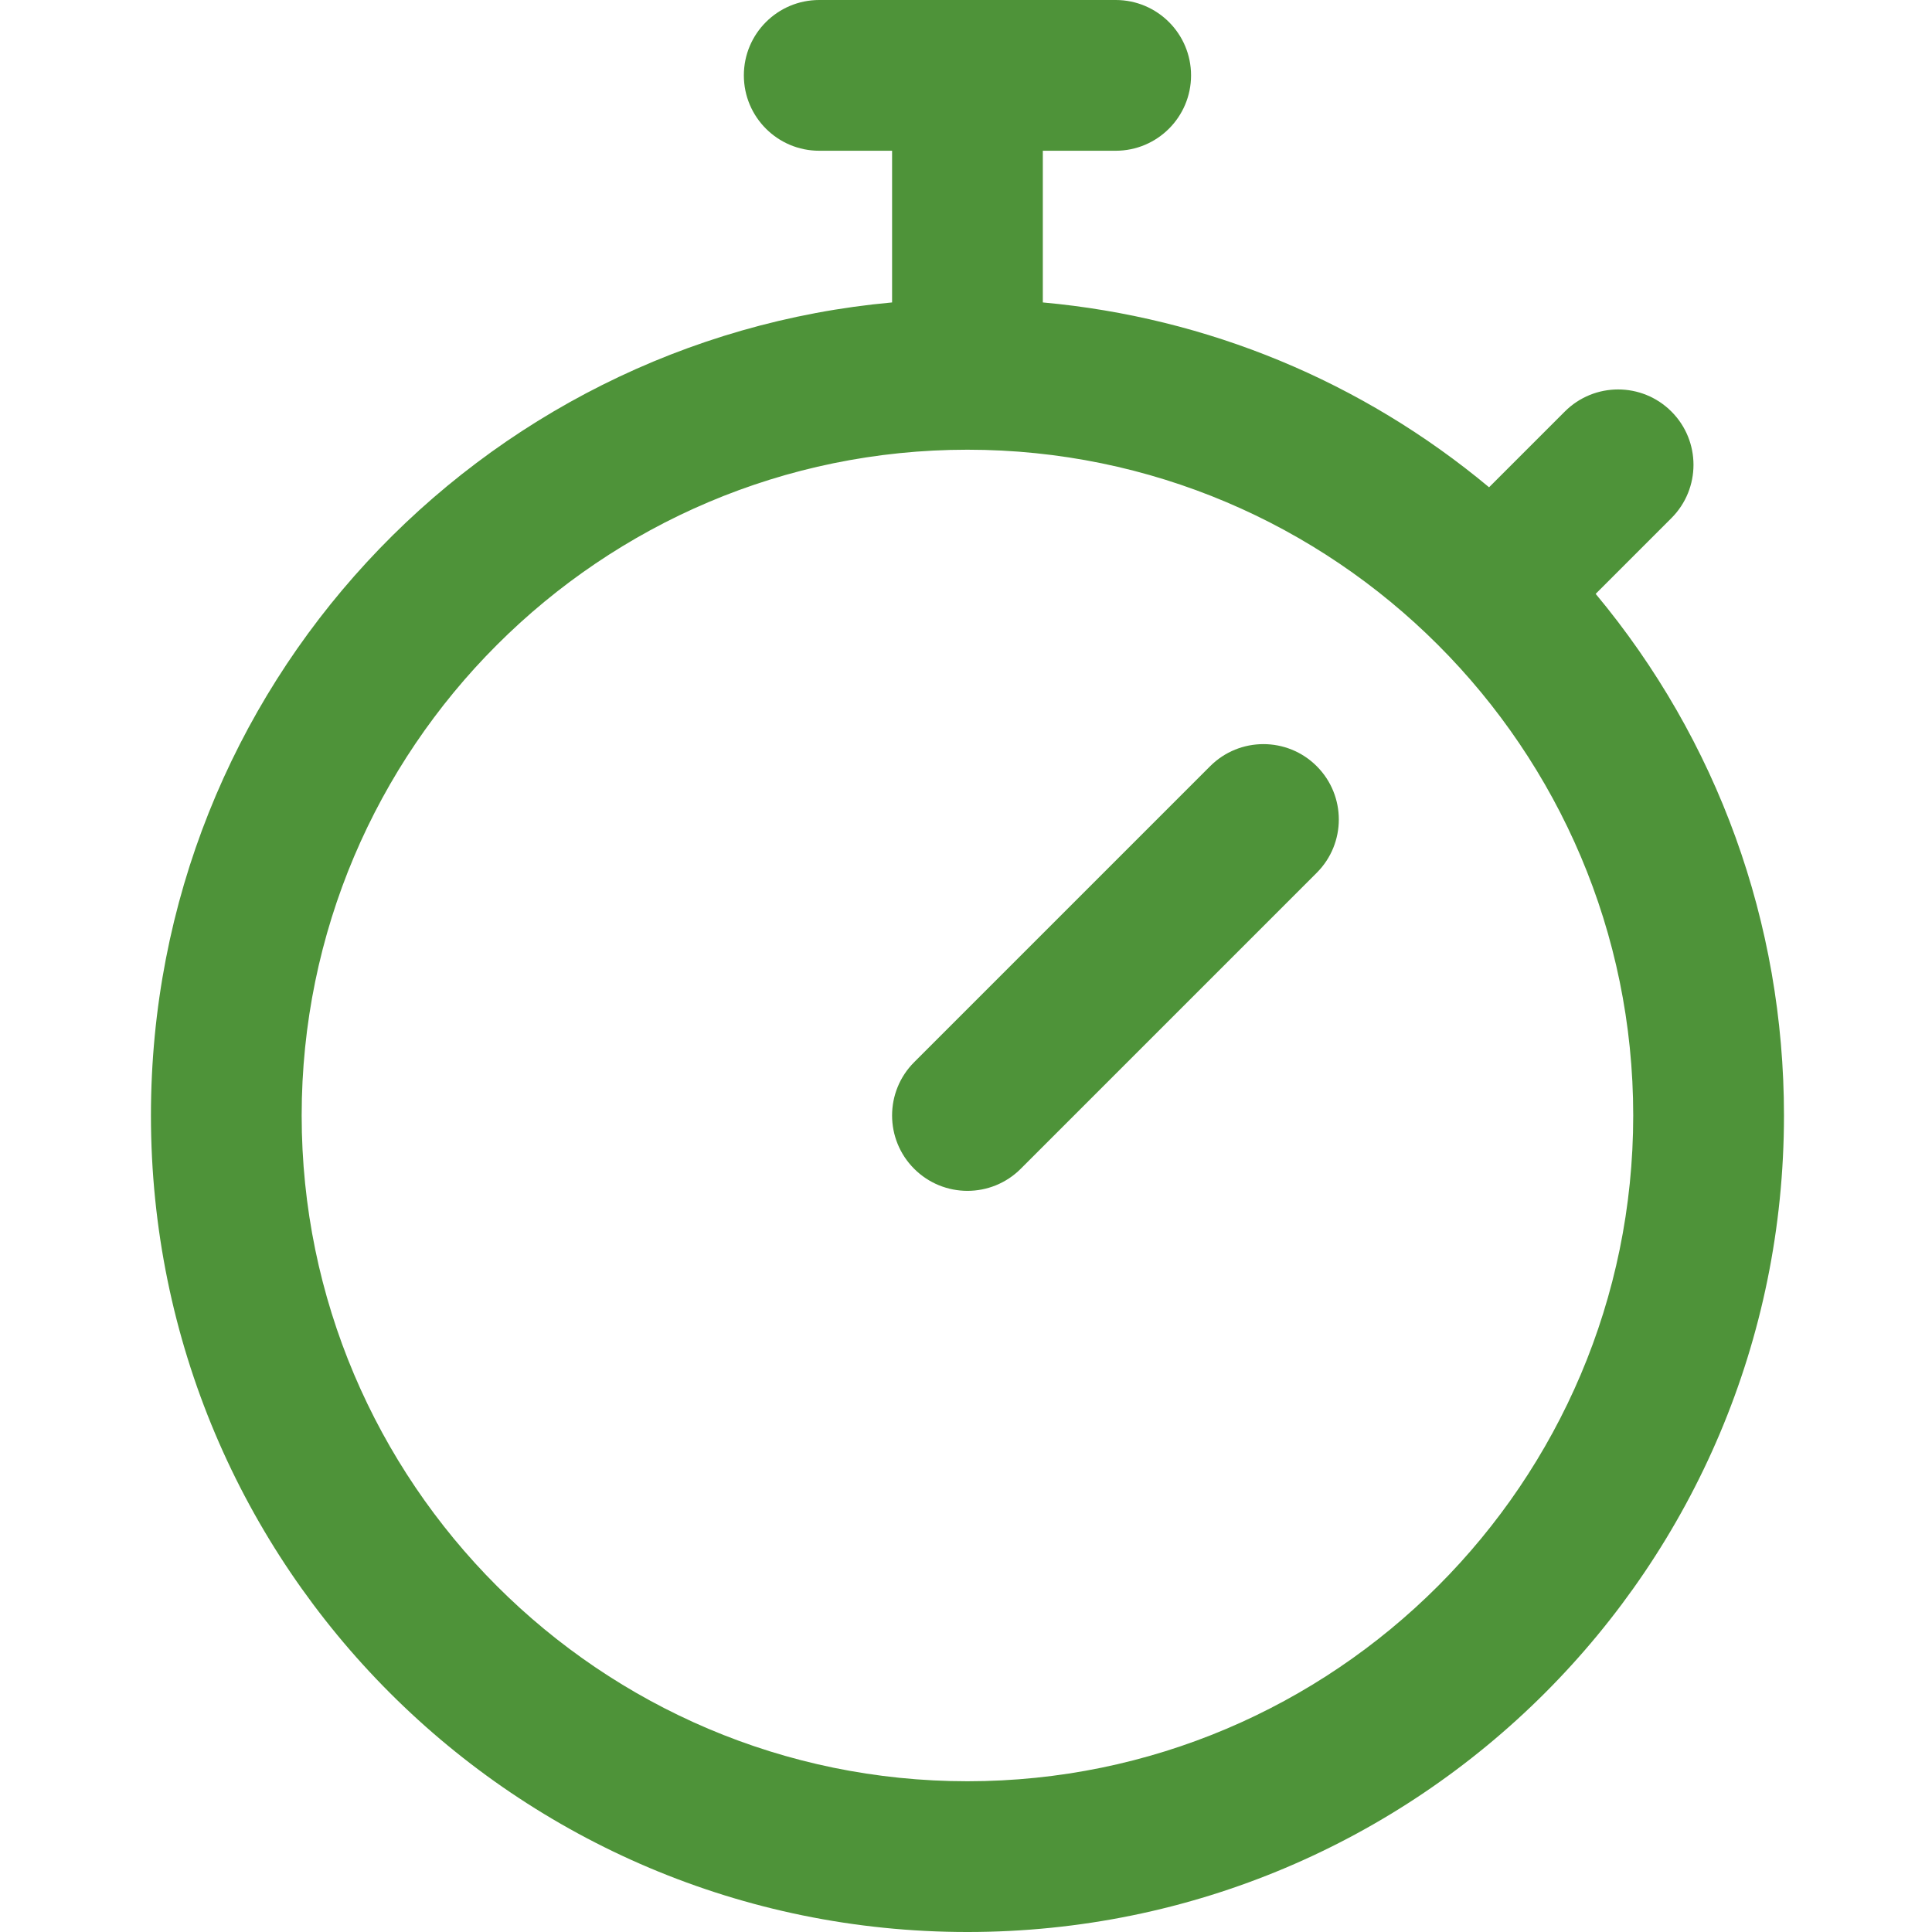
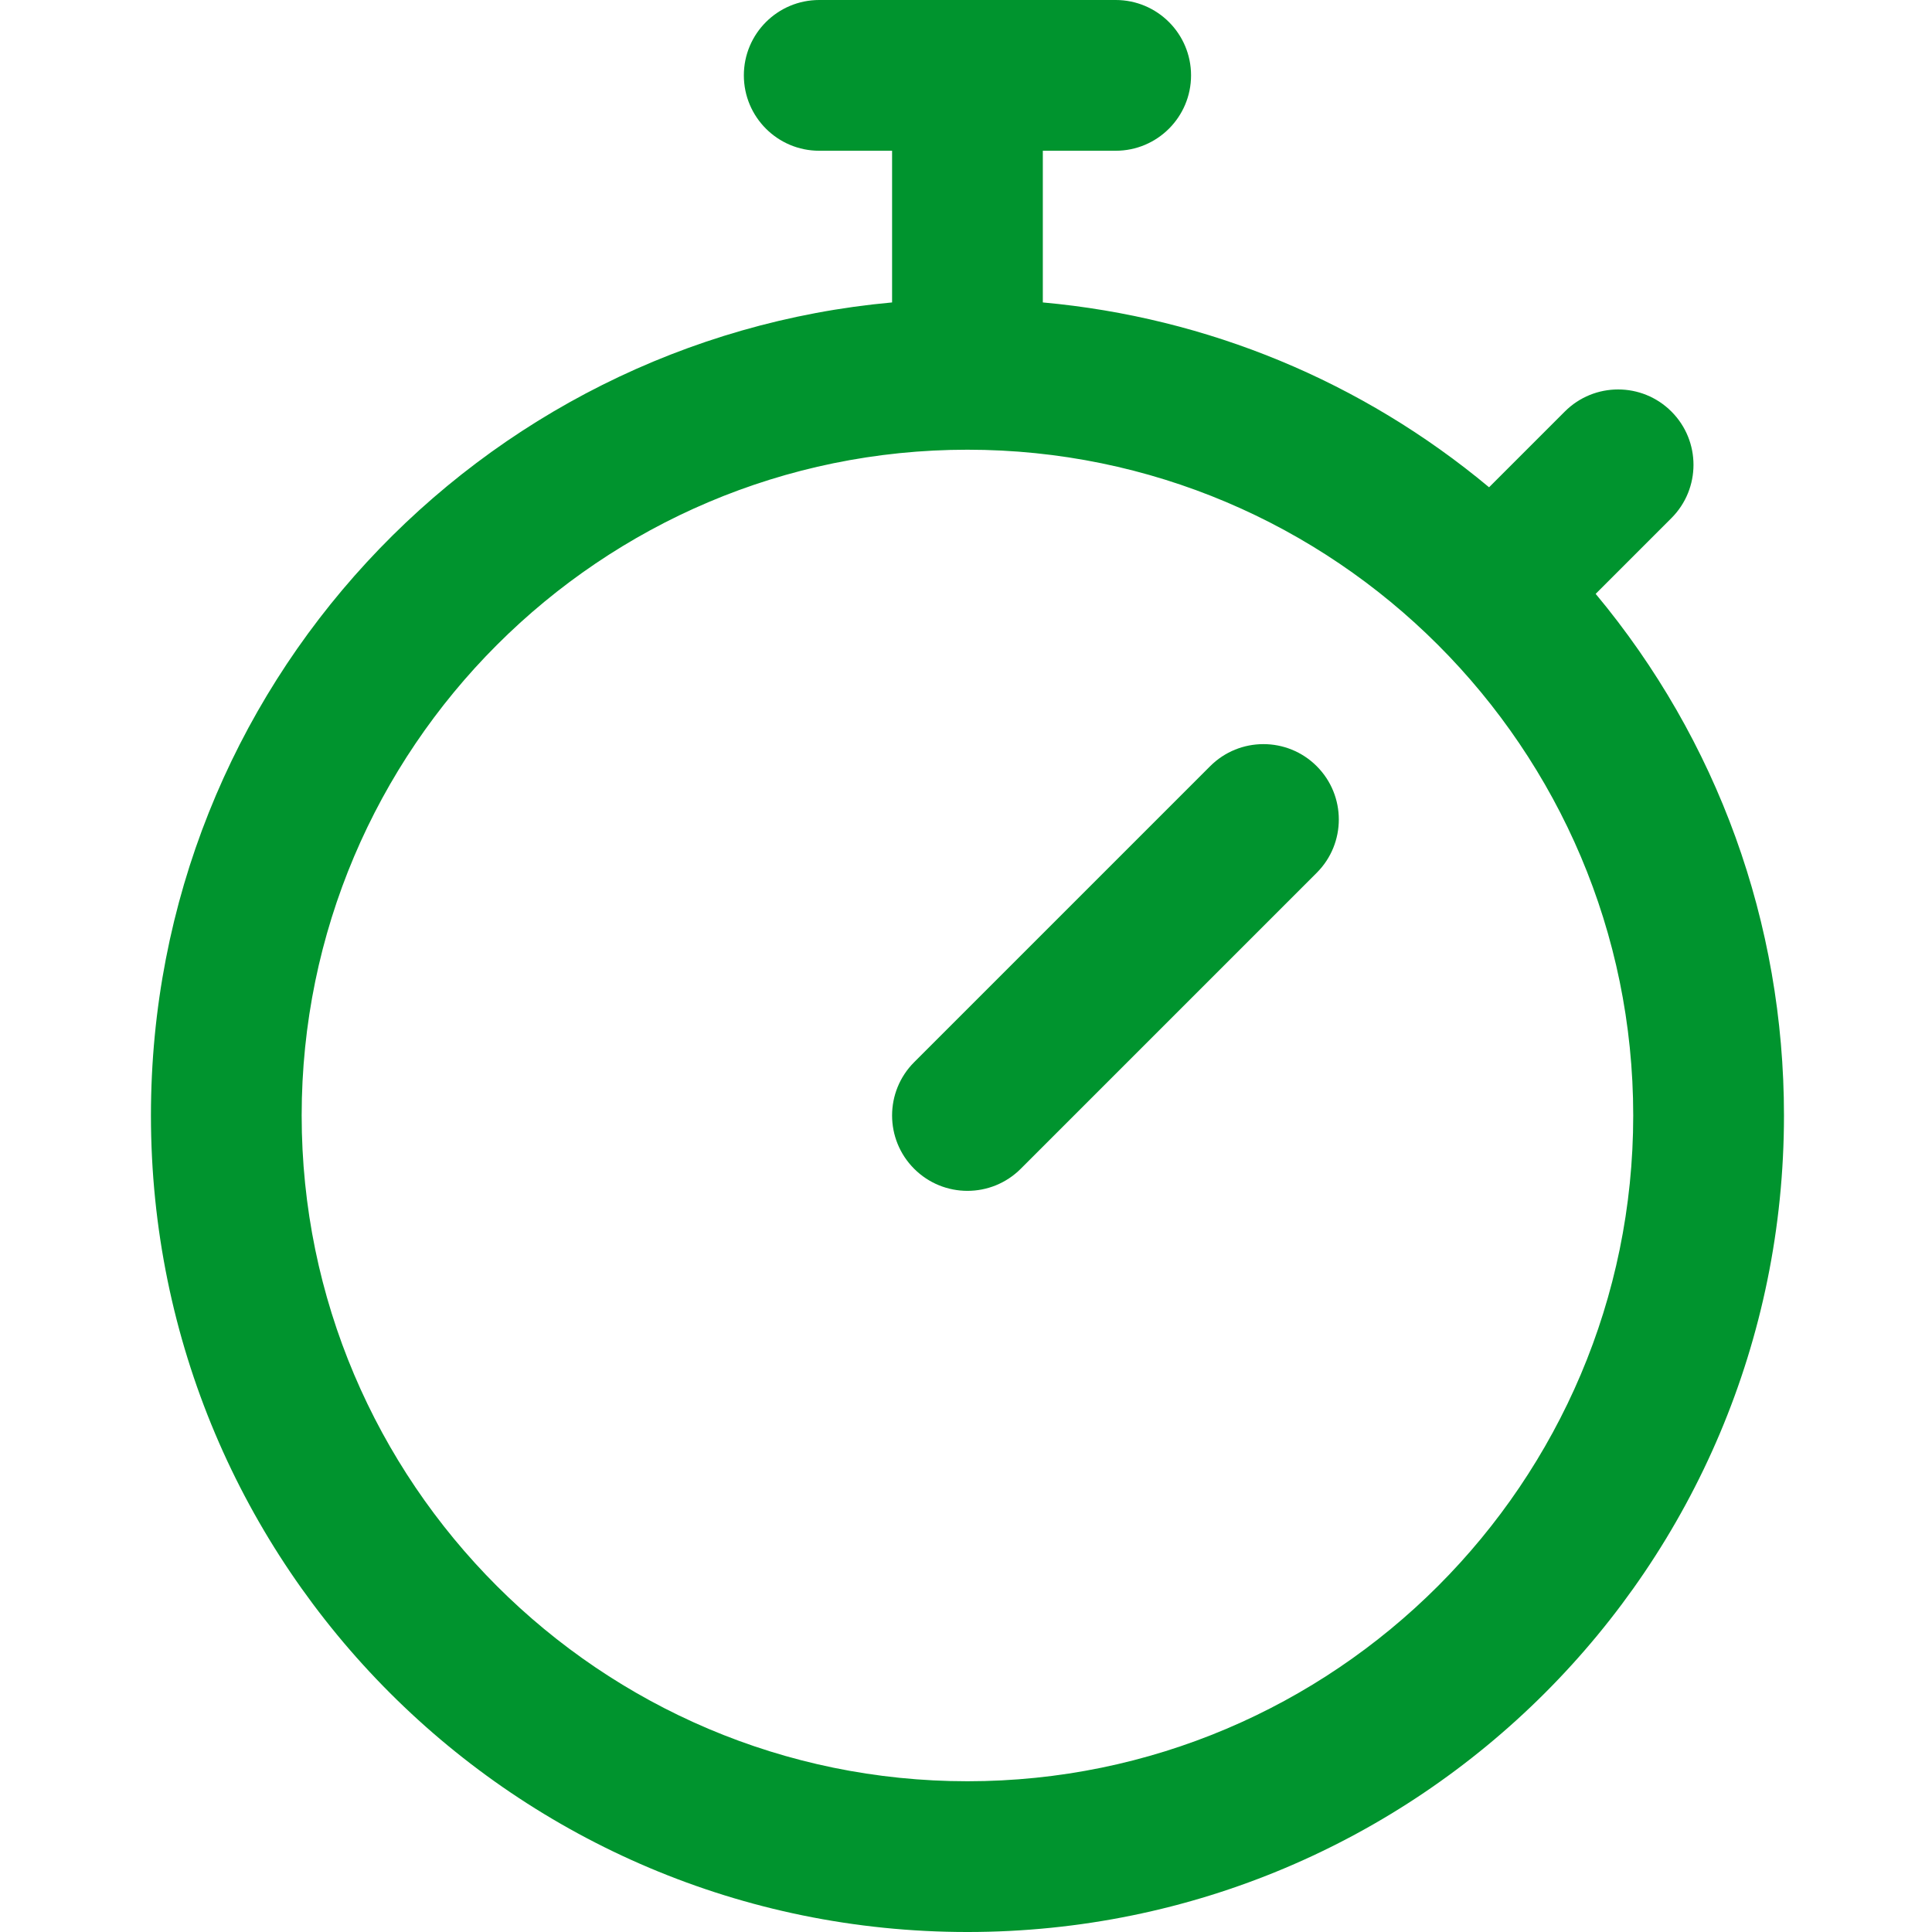
- <svg xmlns="http://www.w3.org/2000/svg" height="512pt" viewBox="-40 0 512 512" width="512pt" fill="#4e9339">
+ <svg xmlns="http://www.w3.org/2000/svg" height="512pt" viewBox="-40 0 512 512" width="512pt" fill="#00942e">
  <path d="m382.867 157.379 20.074-20.074c7.801-7.801 7.801-20.449 0-28.246-7.801-7.801-20.445-7.801-28.246 0l-20.074 20.074c-33.68-28.062-74.605-45.016-118.262-48.984v-40.199h19.309c11.031 0 19.973-8.945 19.973-19.977s-8.941-19.973-19.973-19.973h-78.566c-11.031 0-19.973 8.941-19.973 19.973s8.941 19.977 19.973 19.977h19.309v40.199c-109.281 9.938-196.41 101.742-196.41 215.465 0 119.594 96.777 216.387 216.387 216.387 119.59 0 216.383-96.777 216.383-216.387 0-51.086-17.594-99.465-49.902-138.234zm-166.484 314.672c-97.285 0-176.438-79.148-176.438-176.438 0-97.285 79.152-176.434 176.438-176.434 97.289 0 176.438 79.148 176.438 176.434 0 97.289-79.148 176.438-176.438 176.438zm92.566-269c7.801 7.801 7.801 20.449 0 28.246l-78.441 78.441c-7.801 7.801-20.449 7.801-28.246 0-7.801-7.801-7.801-20.449 0-28.246l78.438-78.441c7.801-7.801 20.449-7.801 28.25 0zm0 0" />
</svg>
